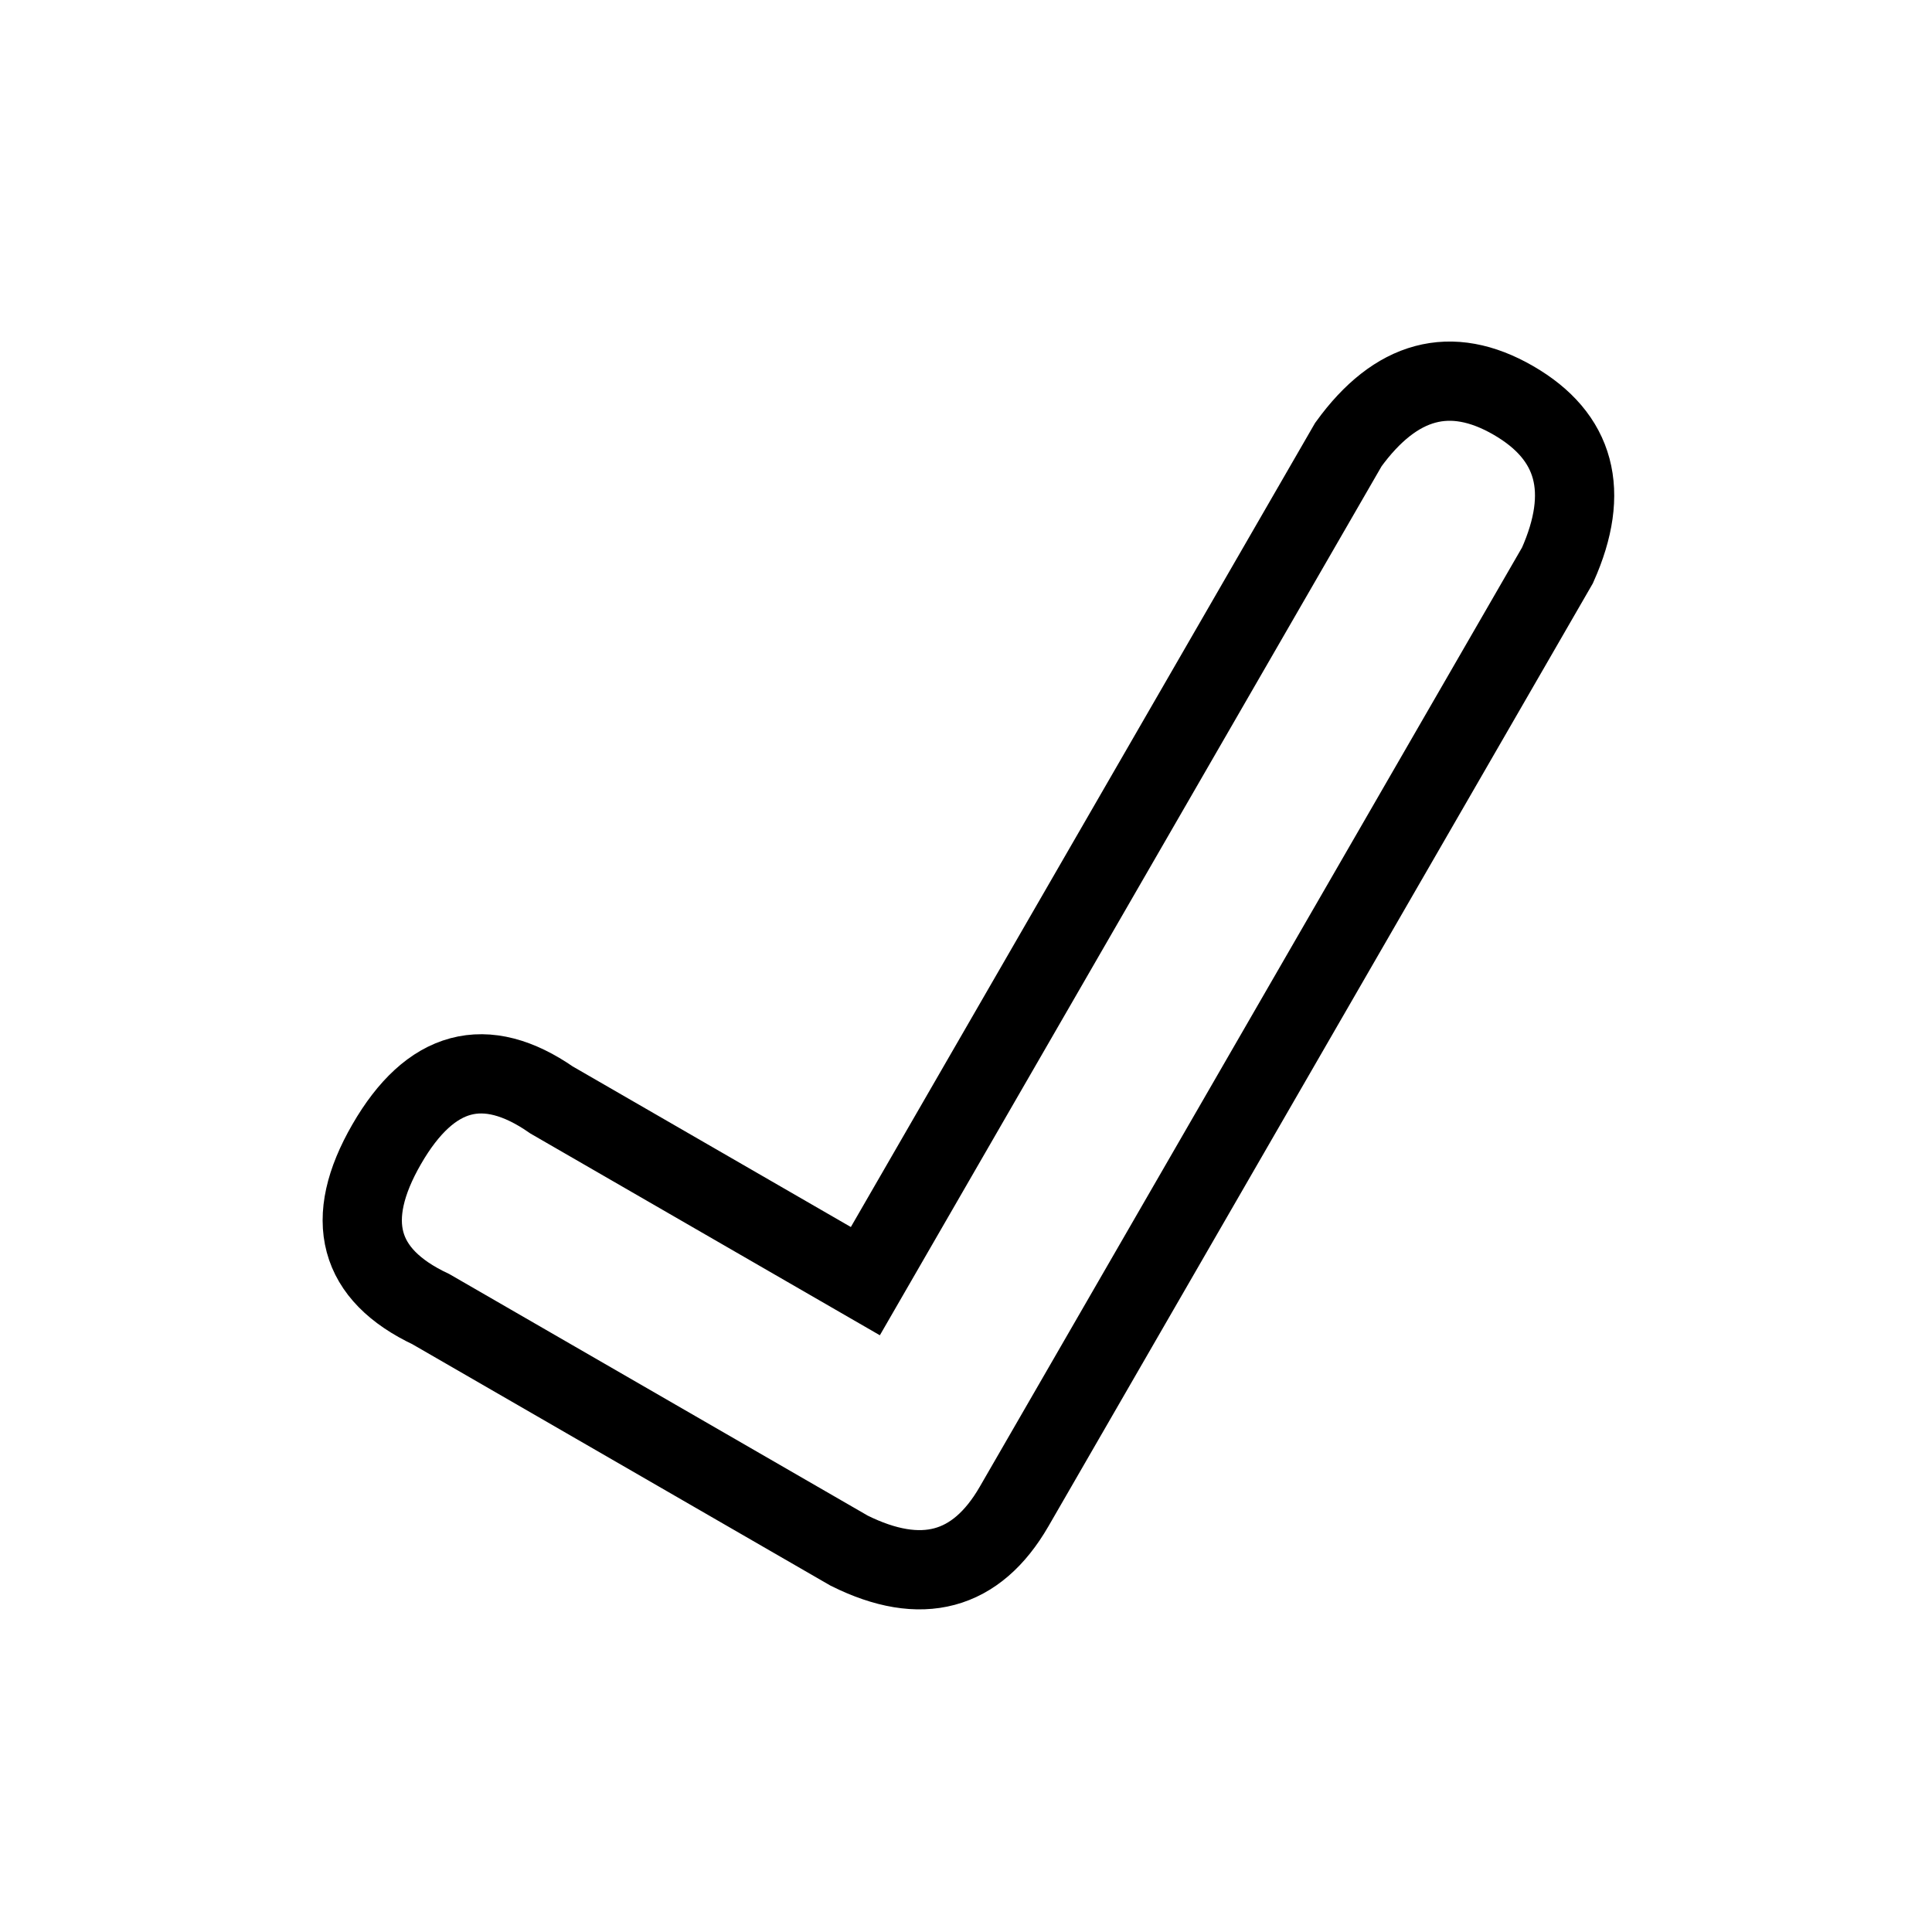
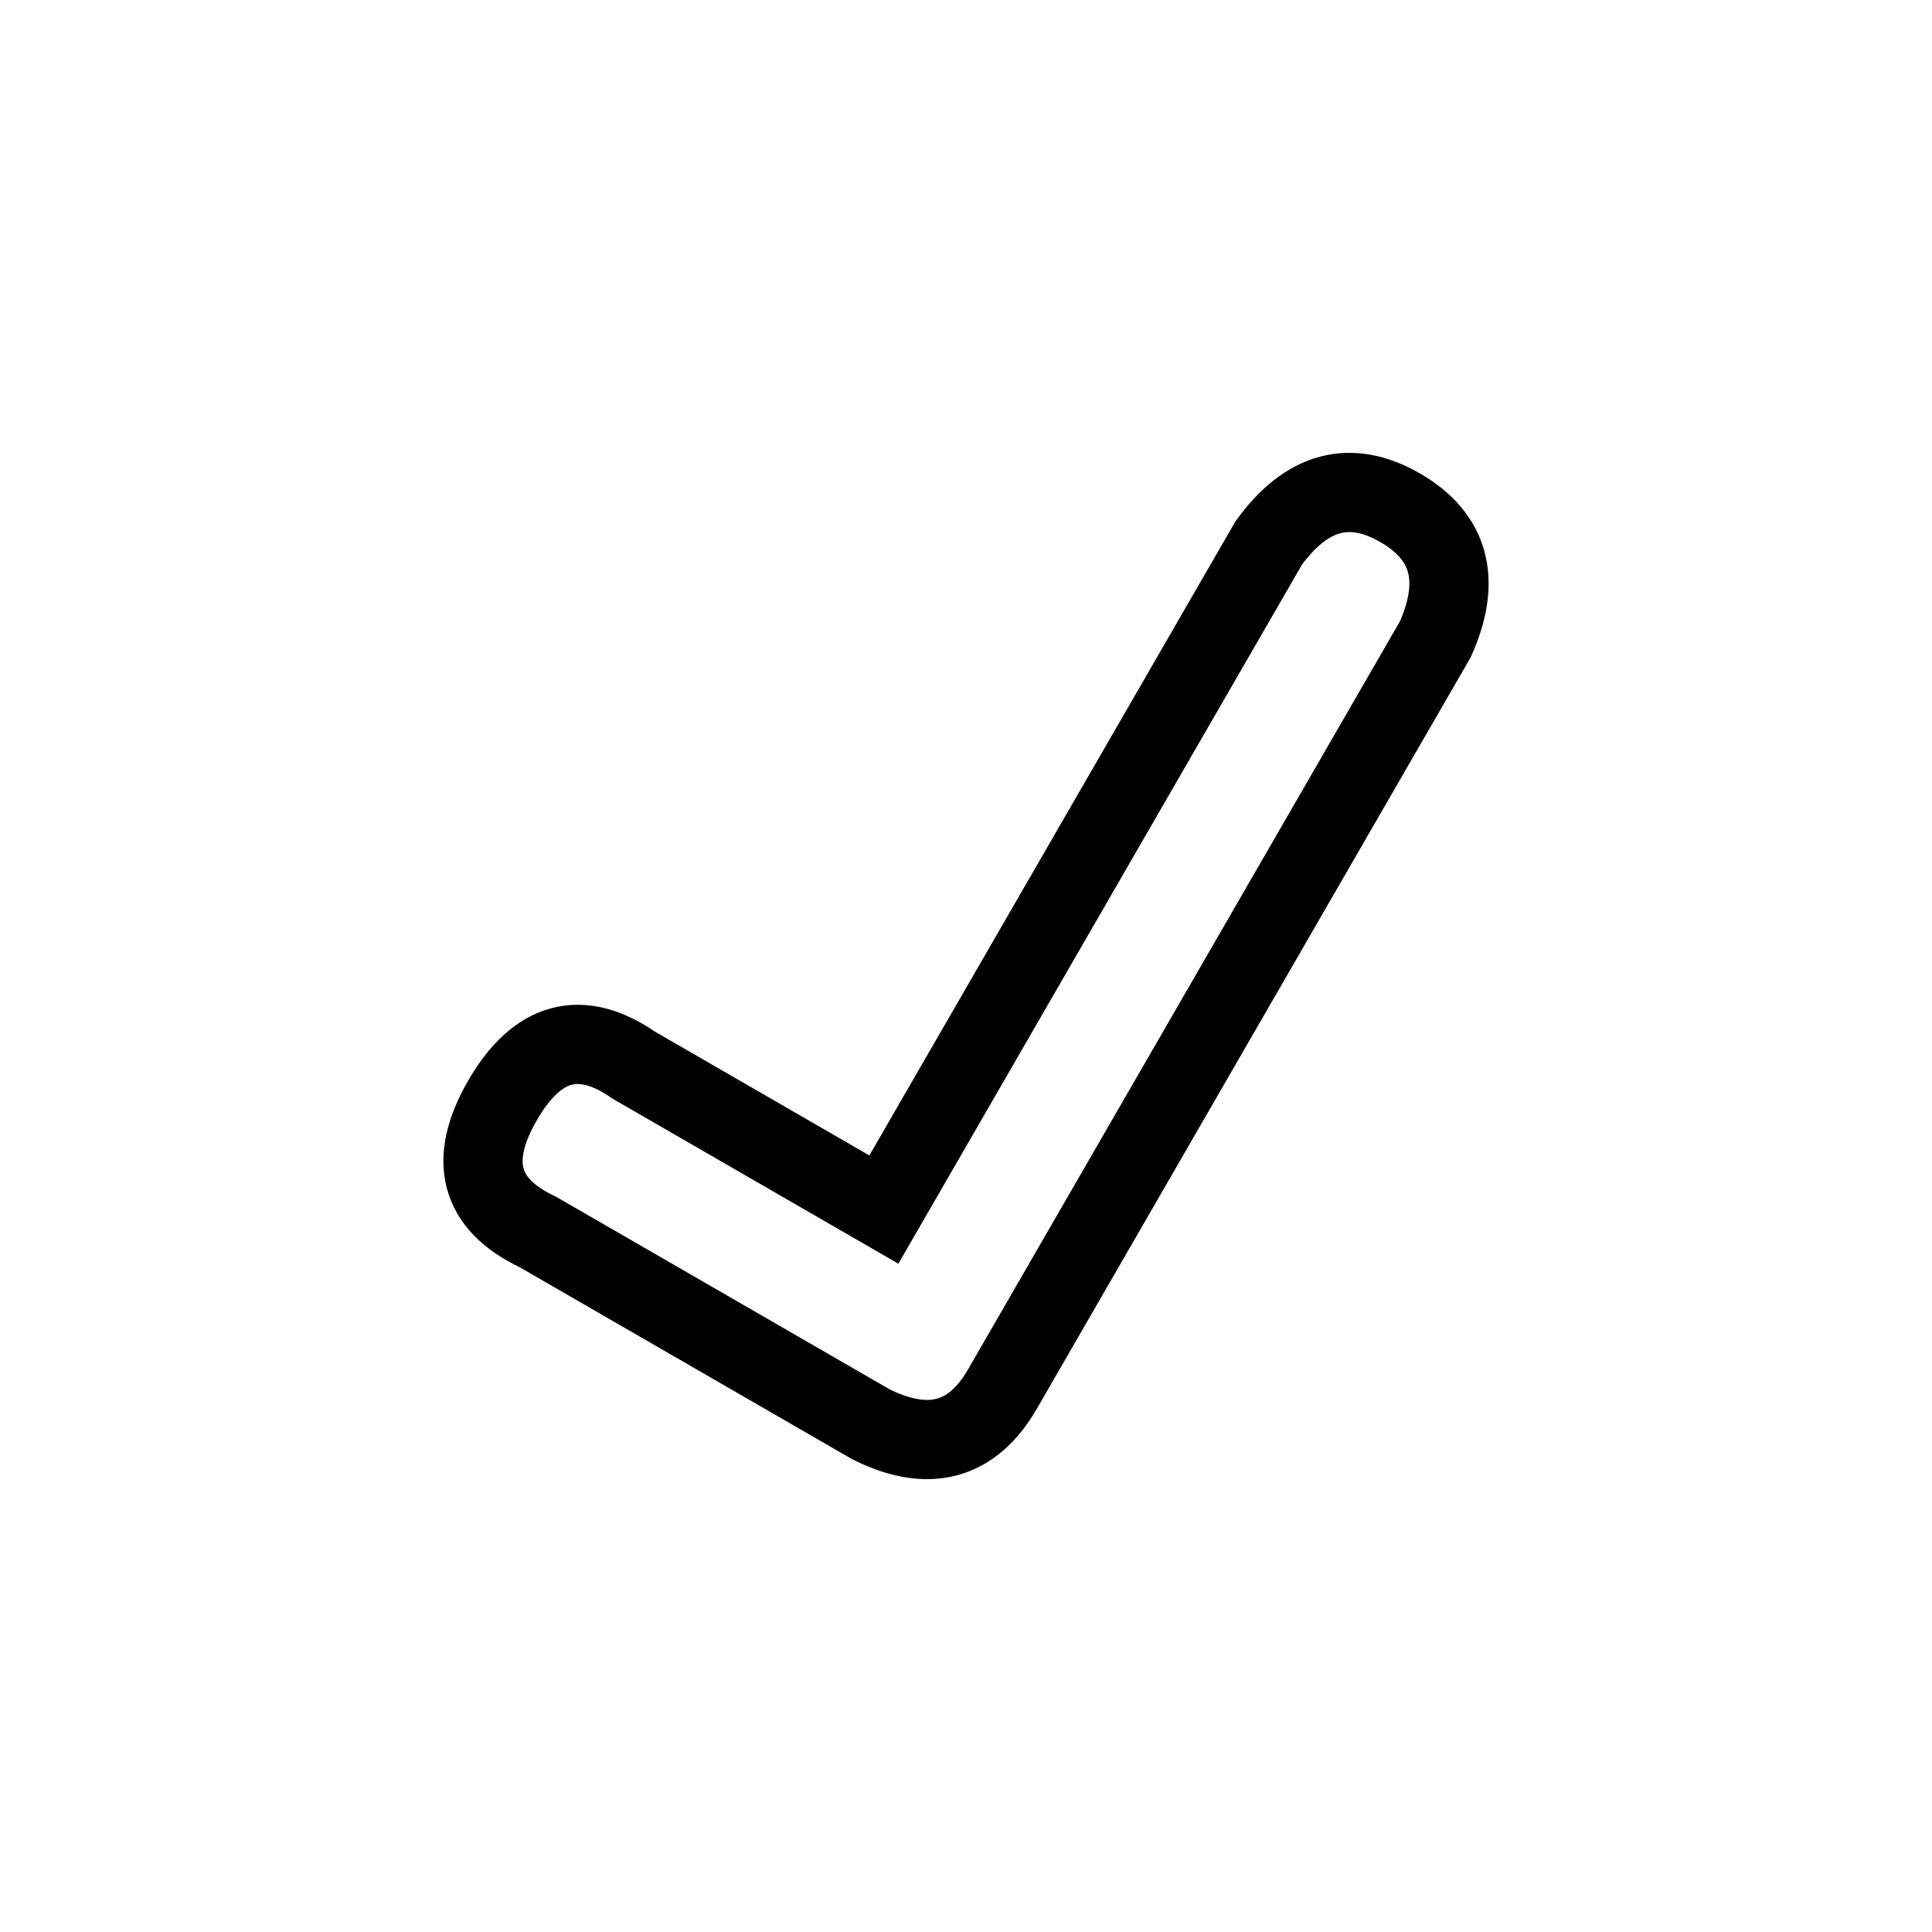
<svg xmlns="http://www.w3.org/2000/svg" style="isolation:isolate" viewBox="0 0 512 512" width="512pt" height="512pt">
  <defs>
-     <clipPath id="_clipPath_bd3PmtLPPwHCC4W56EYciXSXQd6WiwOz">
+     <clipPath id="_clipPath_HEy1mdk8Gcva77SF4KFUNLJjFyOthsSc">
      <rect width="512" height="512" />
    </clipPath>
  </defs>
-   <g clip-path="url(#_clipPath_bd3PmtLPPwHCC4W56EYciXSXQd6WiwOz)">
-     <path d=" M 146.191 291.516 Q 119.811 273.207 102.478 303.229 Q 85.145 333.251 114.191 346.942 L 225.042 410.942 Q 253.755 425.21 268.755 399.229 Q 283.755 373.249 412.755 149.814 Q 425.868 120.434 401.042 106.101 Q 376.216 91.768 357.329 117.814 L 229.329 339.516 L 146.191 291.516 Z " fill="none" vector-effect="non-scaling-stroke" stroke-width="28" stroke="rgb(0,0,0)" stroke-linejoin="miter" stroke-linecap="square" stroke-miterlimit="3" />
+   <g clip-path="url(#_clipPath_HEy1mdk8Gcva77SF4KFUNLJjFyOthsSc)">
+     <path d=" M 167.992 282.302 Q 146.972 267.713 133.161 291.635 Q 119.351 315.556 142.494 326.465 L 230.82 377.46 Q 253.698 388.828 265.65 368.127 Q 277.602 347.426 380.389 169.394 Q 390.837 145.984 371.056 134.564 Q 351.275 123.143 336.226 143.897 L 234.236 320.548 L 167.992 282.302 Z " fill="none" />
+     <path d=" M 167.992 282.302 Q 146.972 267.713 133.161 291.635 Q 119.351 315.556 142.494 326.465 L 230.82 377.46 Q 253.698 388.828 265.65 368.127 Q 277.602 347.426 380.389 169.394 Q 390.837 145.984 371.056 134.564 Q 351.275 123.143 336.226 143.897 L 234.236 320.548 L 167.992 282.302 Z " fill="none" mask="url(#_mask_mGWe1ILlCaRmrWLAZbuiVaEw1bsdSPWz)" vector-effect="non-scaling-stroke" stroke-width="28" stroke="rgb(0,0,0)" stroke-opacity="100" stroke-linejoin="miter" stroke-linecap="square" stroke-miterlimit="3" />
  </g>
</svg>
